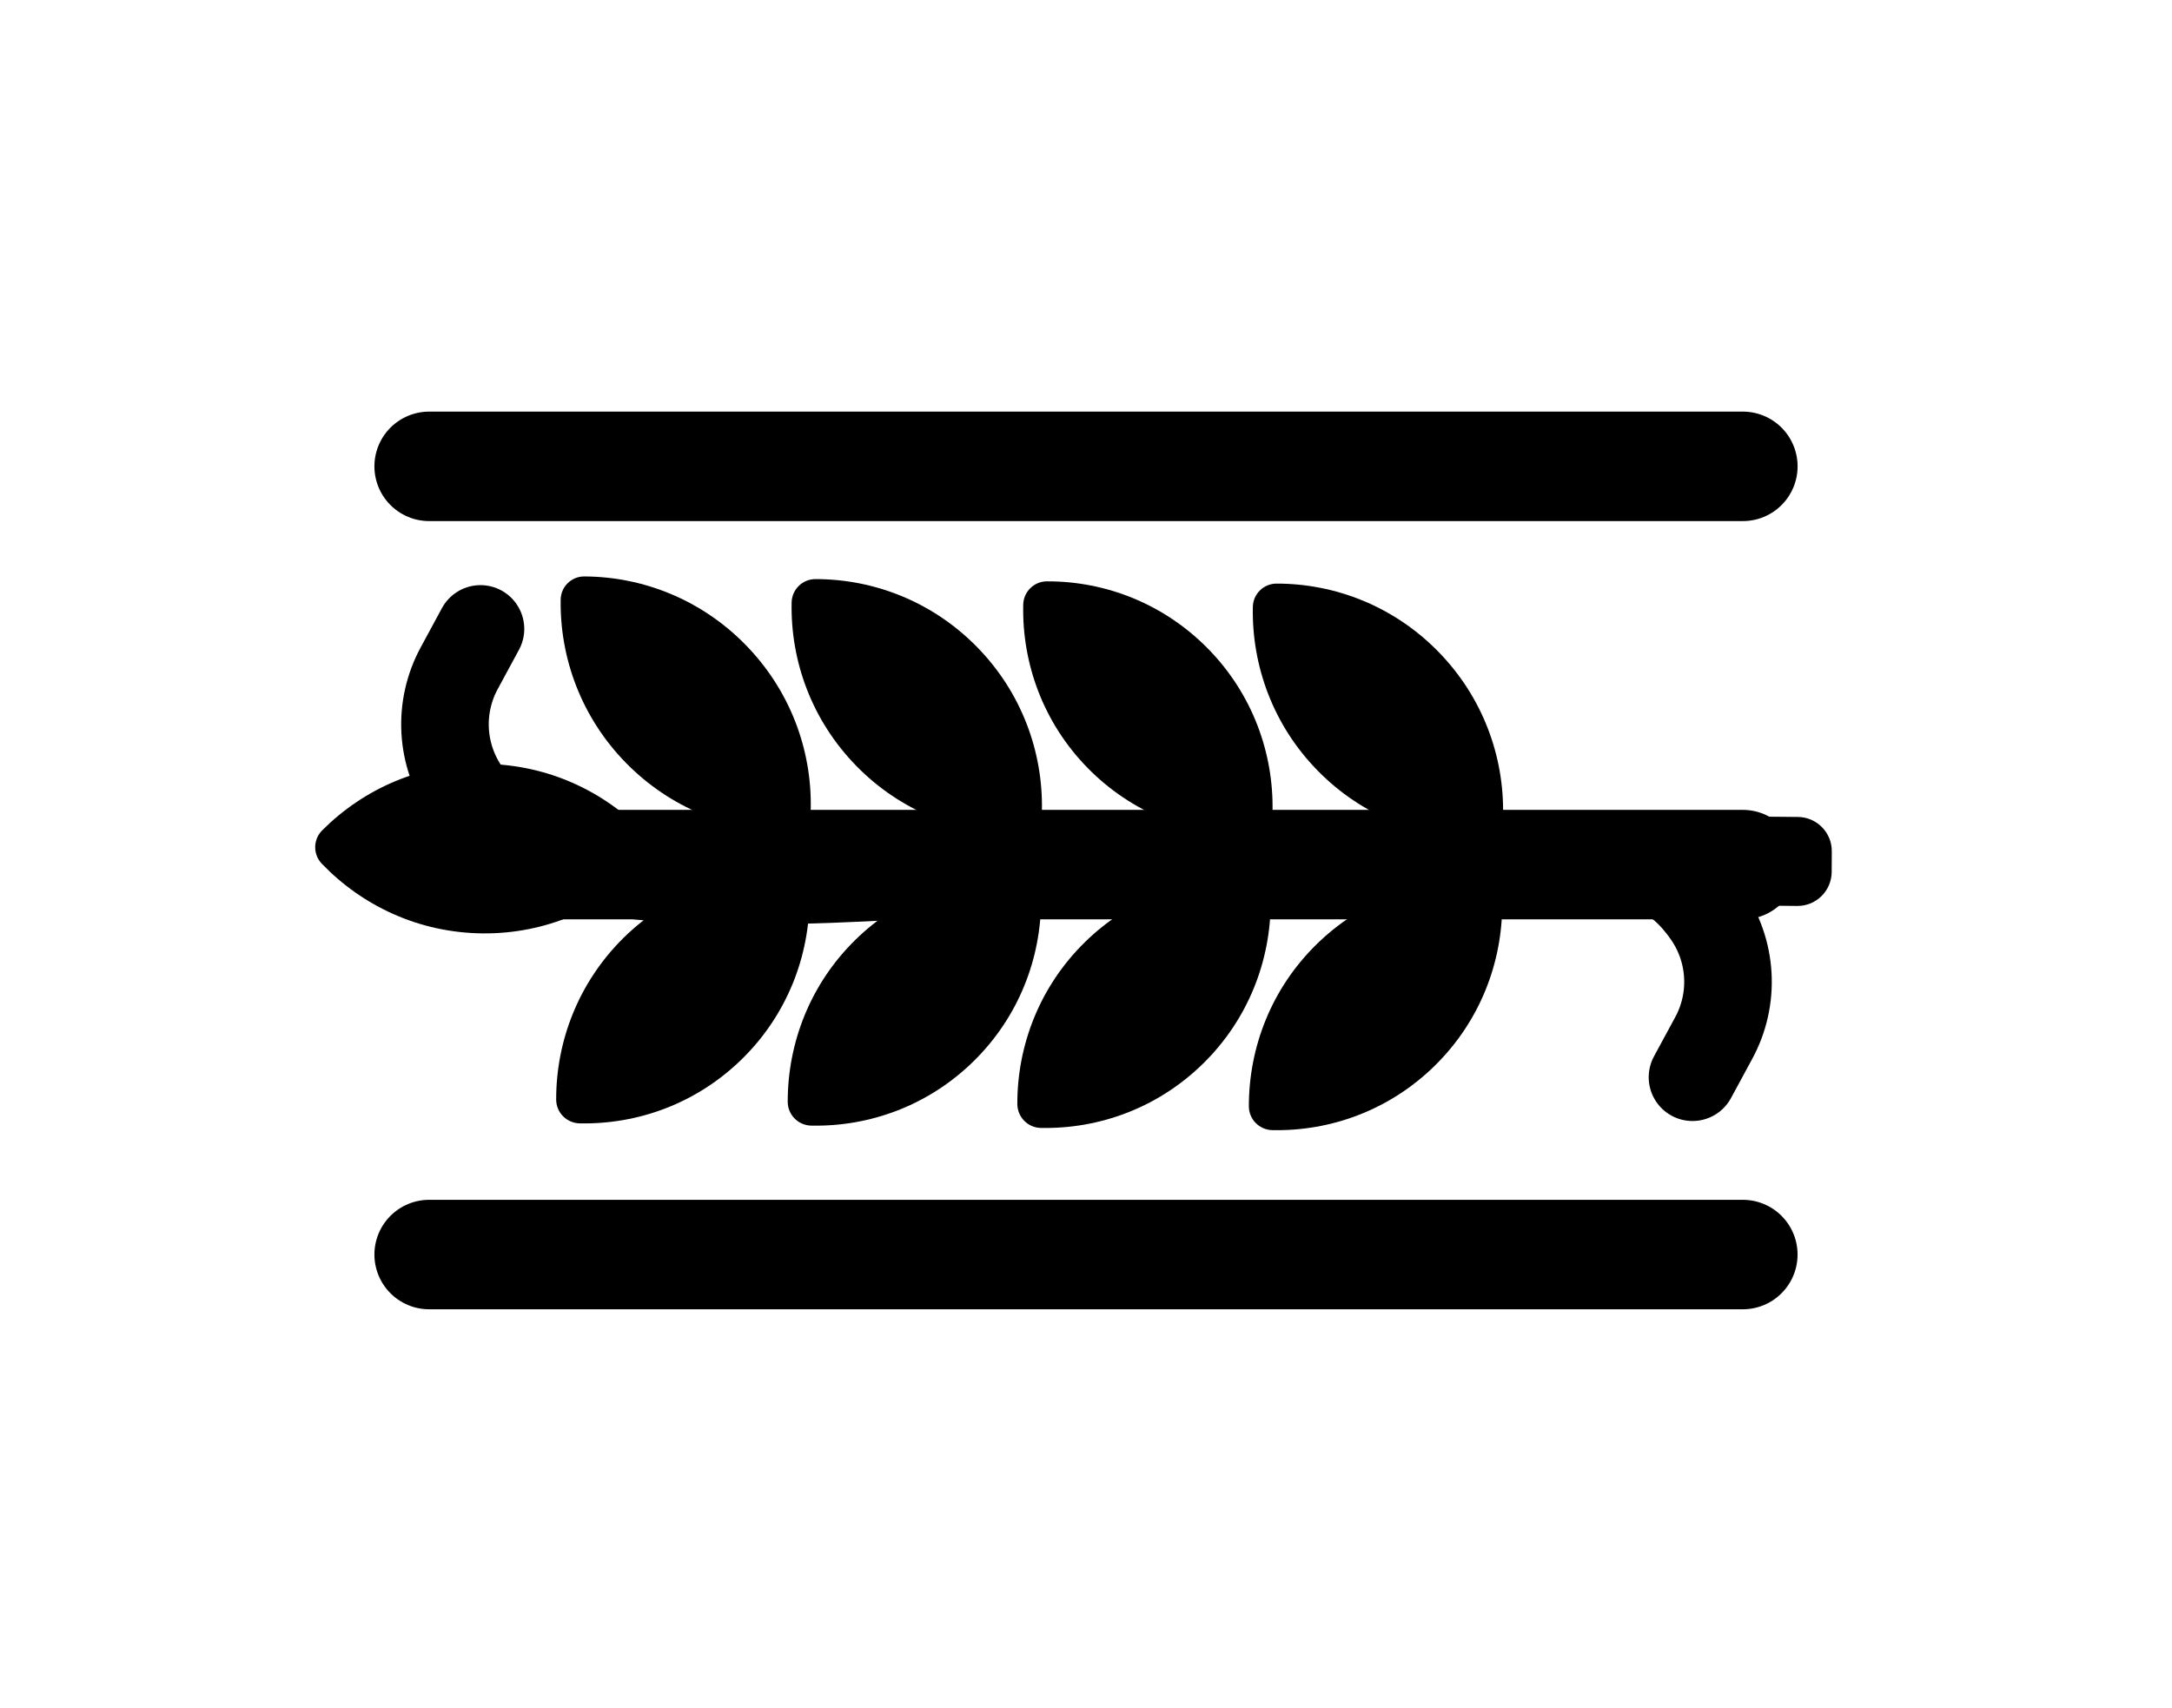
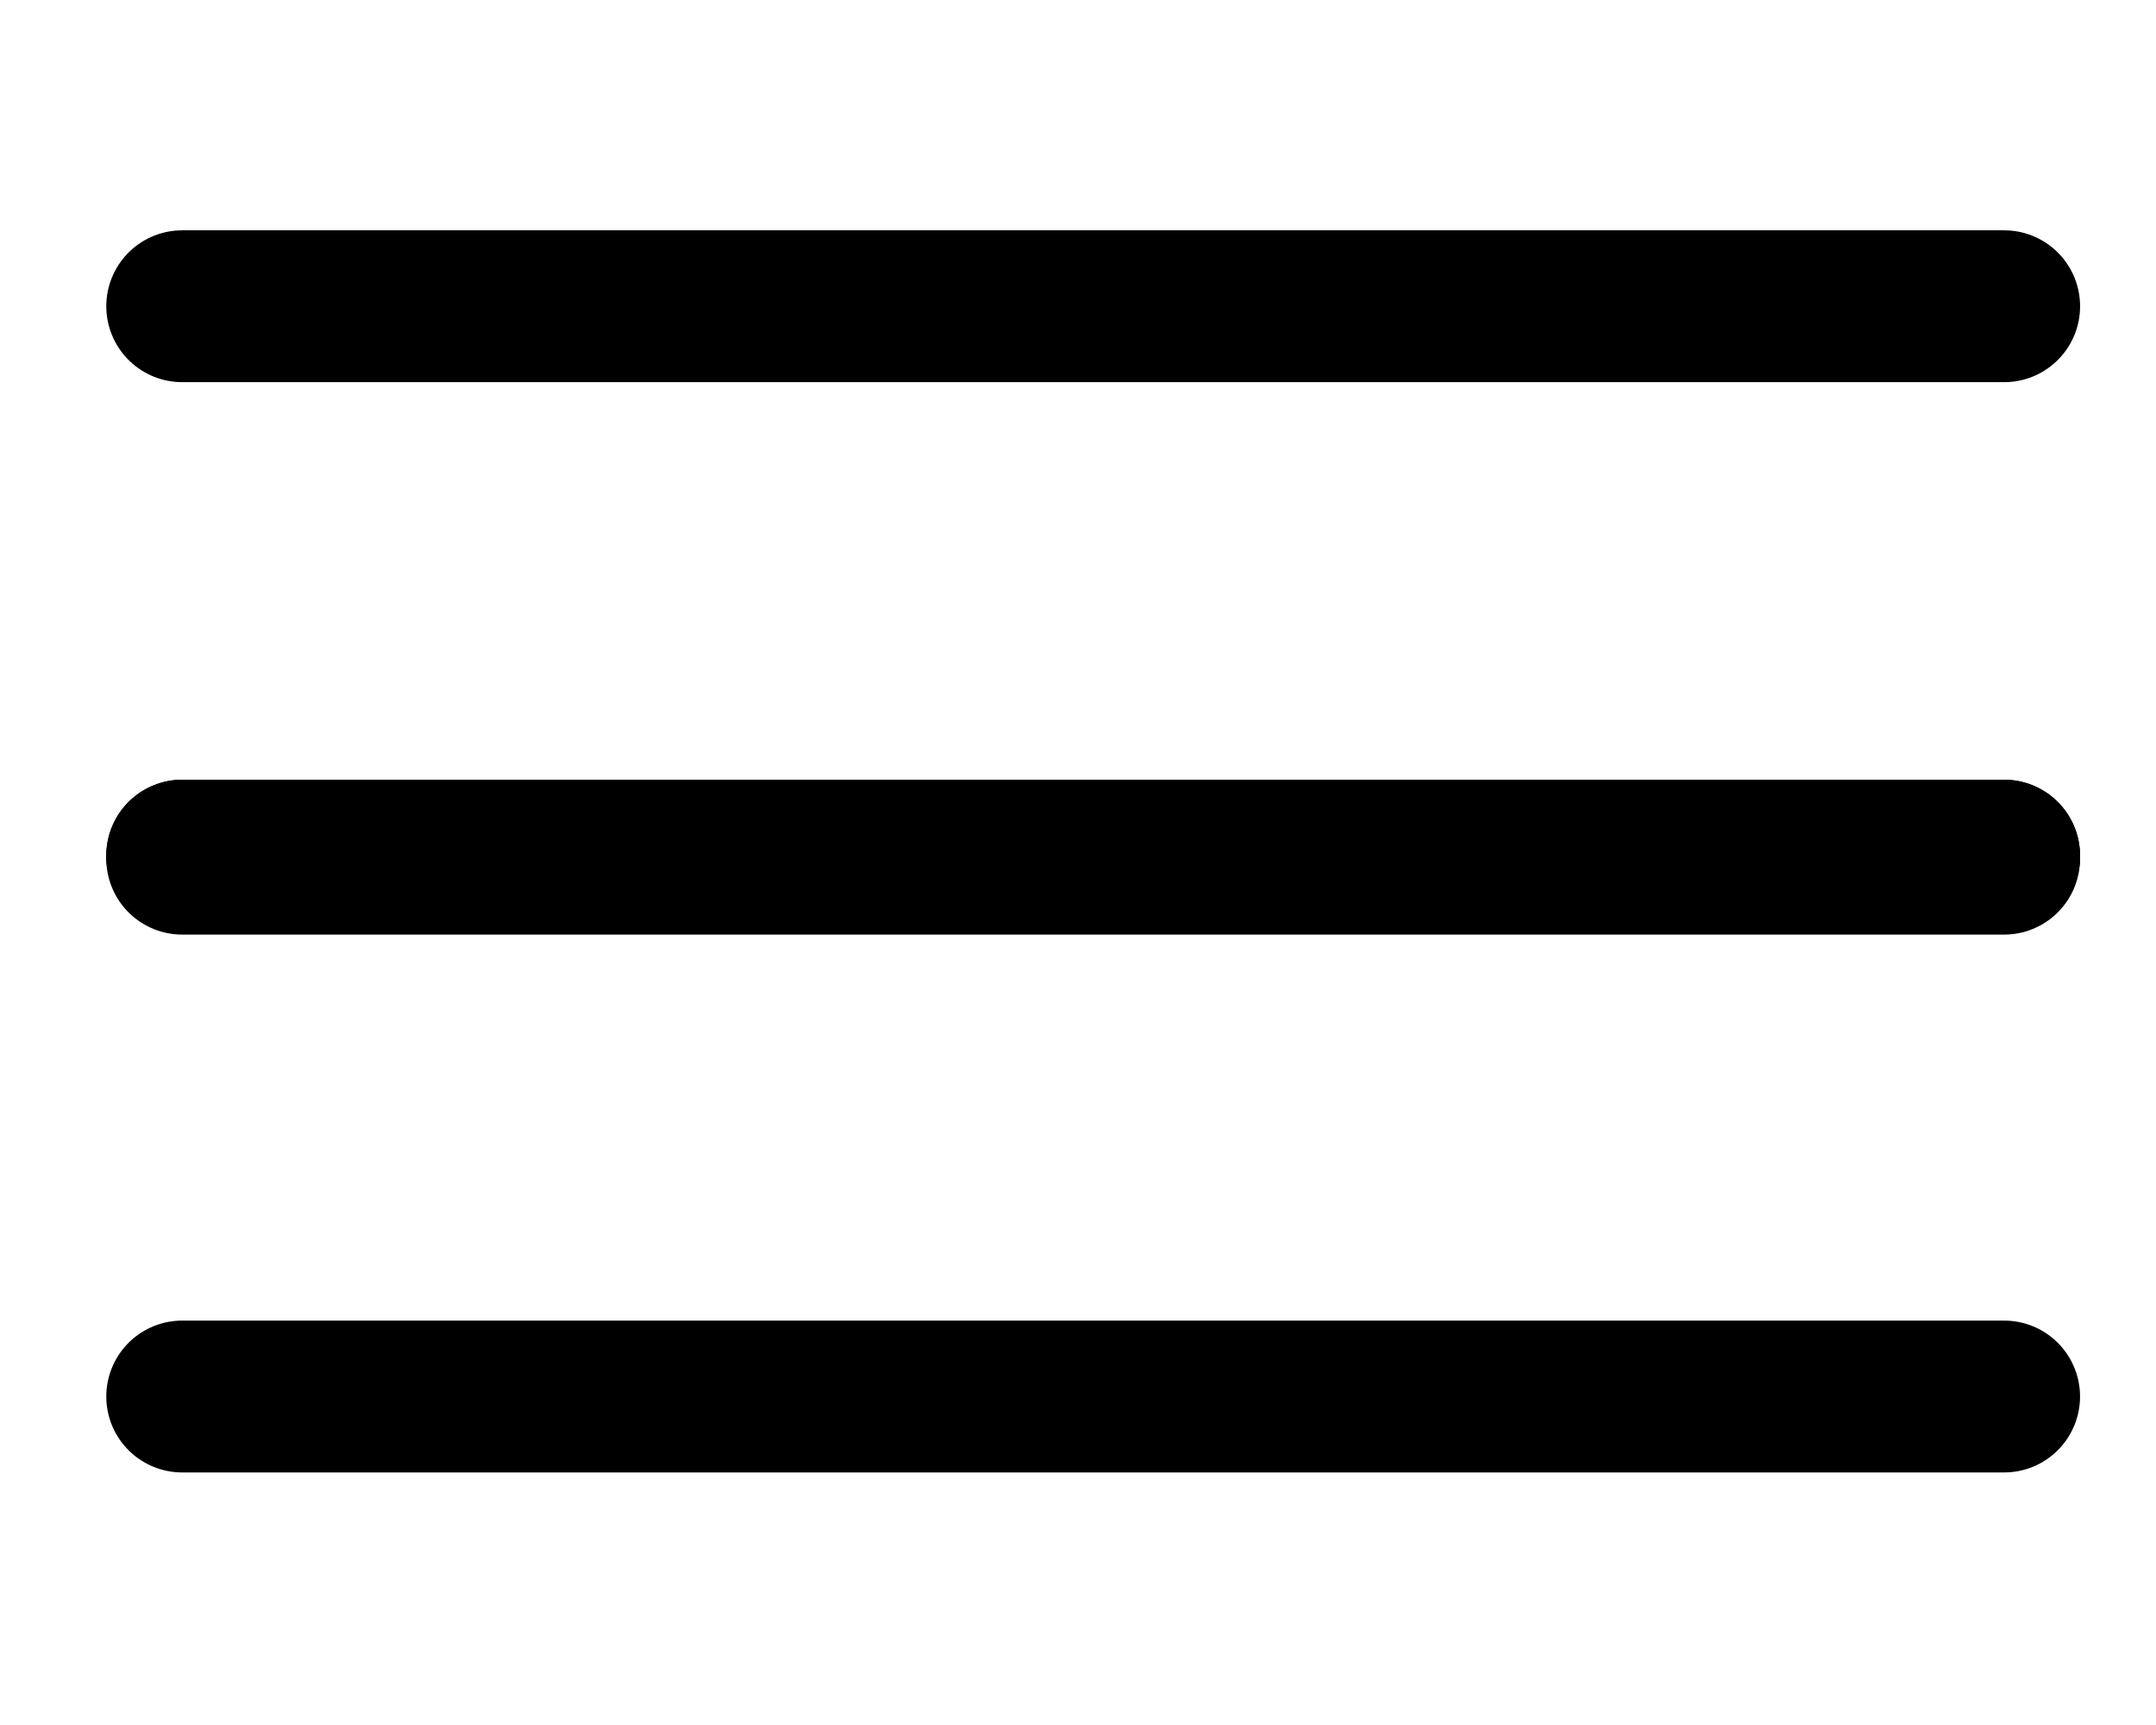
- <svg xmlns="http://www.w3.org/2000/svg" width="992" height="780" viewBox="0 0 992 780" fill="none">
-   <g id="menuIcon">
-     <g id="wheat">
-       <path id="Vector" d="M583.053 266.555C609.853 266.527 636.664 276.943 656.934 297.665C677.168 318.35 687.033 345.427 686.481 372.289C686.387 378.231 681.52 383.017 675.592 382.995C648.792 383.023 621.981 372.606 601.747 351.921C581.477 331.199 571.686 304.123 572.2 277.297C572.258 271.319 577.125 266.533 583.053 266.555Z" fill="black" />
-       <path id="Vector_2" d="M601.197 431.403C621.745 411.202 648.677 401.388 675.416 401.995C681.33 402.101 686.104 406.981 686.095 412.911C686.14 439.762 675.864 466.528 655.317 486.729C634.732 506.967 607.837 516.744 581.061 516.173C575.111 516.03 570.373 511.187 570.383 505.257C570.373 478.371 580.649 451.604 601.197 431.403Z" fill="black" />
-       <path id="Vector_3" d="M478.18 265.52C504.927 265.437 531.664 275.777 551.851 296.414C572.002 317.014 581.792 344.015 581.187 370.823C581.081 376.752 576.214 381.537 570.298 381.528C543.551 381.611 516.815 371.27 496.664 350.67C476.476 330.032 466.759 303.033 467.328 276.261C467.397 270.296 472.265 265.51 478.18 265.52Z" fill="black" />
-       <path id="Vector_4" d="M464.636 504.217C464.594 477.363 474.876 450.591 495.43 430.384C515.983 410.177 542.921 400.357 569.664 400.96C575.579 401.065 580.353 405.946 580.342 411.877C580.384 438.731 570.103 465.503 549.549 485.71C528.958 505.953 502.058 515.736 475.278 515.169C469.4 515.028 464.662 510.185 464.636 504.217Z" fill="black" />
-       <path id="Vector_5" d="M361.553 275.203C361.647 269.262 366.515 264.476 372.442 264.498C399.242 264.469 426.052 274.885 446.321 295.606C466.554 316.29 476.418 343.366 475.866 370.228C475.772 376.169 470.905 380.955 464.978 380.933C438.178 380.962 411.367 370.546 391.135 349.862C370.829 329.104 361.001 302.065 361.553 275.203Z" fill="black" />
-       <path id="Vector_6" d="M390.583 429.341C411.13 409.14 438.062 399.326 464.801 399.933C470.715 400.039 475.489 404.92 475.48 410.849C475.525 437.7 465.25 464.466 444.702 484.668C424.117 504.905 397.222 514.683 370.446 514.112C364.496 513.969 359.758 509.125 359.768 503.196C359.757 476.383 369.997 449.579 390.583 429.341Z" fill="black" />
-       <path id="Vector_7" d="M256.07 273.904C256.139 267.987 260.968 263.24 266.87 263.286C293.559 263.366 320.301 273.85 340.569 294.571C360.802 315.255 370.735 342.263 370.294 369.016C370.225 374.933 365.397 379.68 359.494 379.634C332.805 379.553 306.064 369.07 285.831 348.386C265.562 327.665 255.666 300.62 256.07 273.904Z" fill="black" />
-       <path id="Vector_8" d="M284.831 428.306C305.378 408.105 332.31 398.291 359.05 398.898C364.964 399.004 369.737 403.885 369.728 409.814C369.774 436.665 359.498 463.431 338.95 483.632C318.365 503.87 291.47 513.648 264.694 513.077C258.744 512.934 254.006 508.09 254.016 502.16C254.005 475.347 264.282 448.581 284.831 428.306Z" fill="black" />
-       <path id="Vector_9" d="M221.151 348.892C250.029 349.174 275.962 361.326 294.55 380.7C298.66 384.976 298.594 391.754 294.401 395.948C275.477 414.918 249.275 426.596 220.397 426.314C191.519 426.032 165.55 413.842 146.998 394.506C142.888 390.229 142.954 383.452 147.147 379.257C166.071 360.287 192.273 348.609 221.151 348.892Z" fill="black" />
-       <path id="Vector_10" d="M836.568 398.31C836.484 406.933 829.432 413.865 820.831 413.781L719.608 412.791C711.007 412.707 704.092 405.637 704.176 397.015L704.267 387.655C704.351 379.033 711.402 372.1 720.003 372.184L821.19 373.138C829.791 373.222 836.706 380.292 836.622 388.914L836.568 398.31Z" fill="black" />
-     </g>
-     <path id="cross" d="M219.446 287.253L209.736 305.186C204.979 313.952 202.754 323.869 203.311 333.828C203.868 343.786 207.184 353.393 212.889 361.575C221.163 377.749 238.123 385.407 238.123 385.407C314.77 428.789 538.123 371.889 753.218 397.68C753.218 397.68 765.543 397.595 779.554 417.688C785.259 425.869 788.575 435.476 789.132 445.435C789.689 455.393 787.465 465.31 782.708 474.077L772.997 492.009" stroke="black" stroke-width="40" stroke-linecap="round" stroke-linejoin="round" />
-     <path id="down" d="M196 573H795.987" stroke="black" stroke-width="50" stroke-linecap="round" stroke-linejoin="round" />
-     <path id="middle" d="M196 394.9H795.987" stroke="black" stroke-width="50" stroke-linecap="round" stroke-linejoin="round" />
-     <path id="up" d="M196 213H796" stroke="black" stroke-width="50" stroke-linecap="round" stroke-linejoin="round" />
+ <svg xmlns="http://www.w3.org/2000/svg" width="710" height="568" viewBox="0 0 710 568" fill="none">
+   <g id="menuEGO">
+     <path id="cross2" d="M60 281.737H659.987" stroke="black" stroke-width="50" stroke-linecap="round" stroke-linejoin="round" />
+     <path id="cross1" d="M60 282.737H659.987" stroke="black" stroke-width="50" stroke-linecap="round" stroke-linejoin="round" />
+     <path id="barBottom" d="M60 459.837H659.987" stroke="black" stroke-width="50" stroke-linecap="round" stroke-linejoin="round" />
+     <path id="barMiddle" d="M60 281.737H659.987" stroke="black" stroke-width="50" stroke-linecap="round" stroke-linejoin="round" />
+     <path id="barTop" d="M60 100.837H660" stroke="black" stroke-width="50" stroke-linecap="round" stroke-linejoin="round" />
  </g>
</svg>
